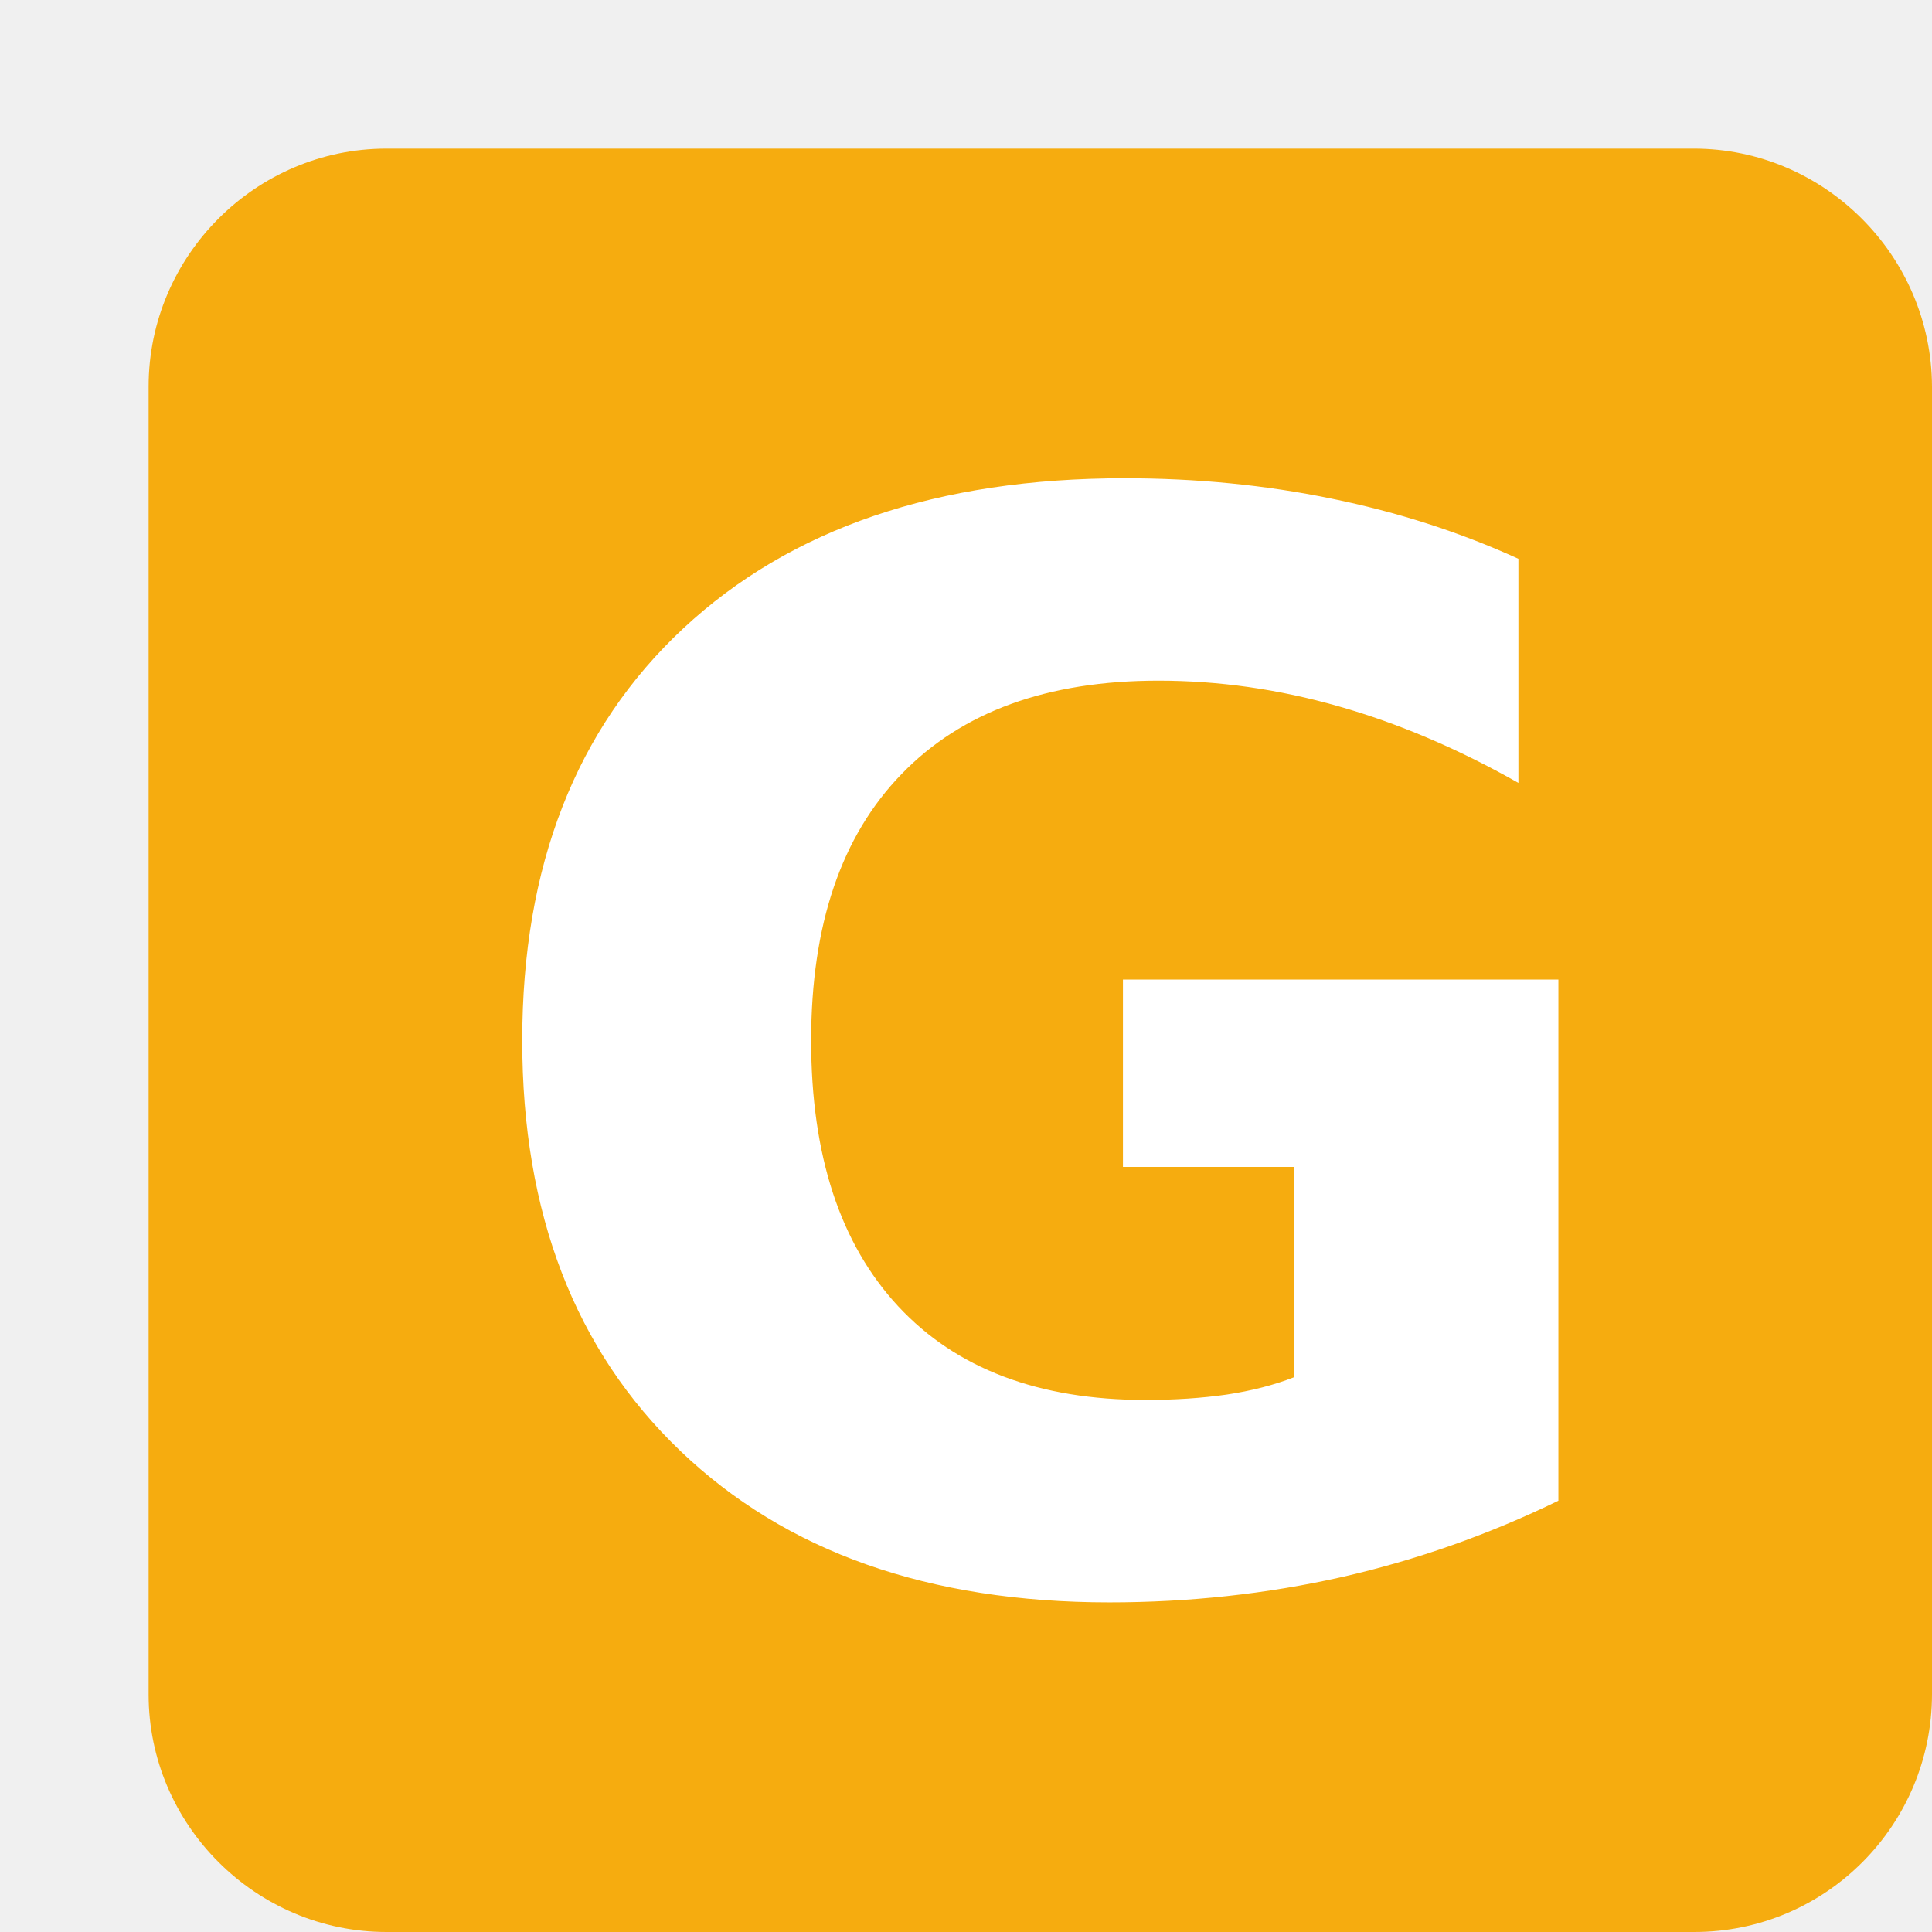
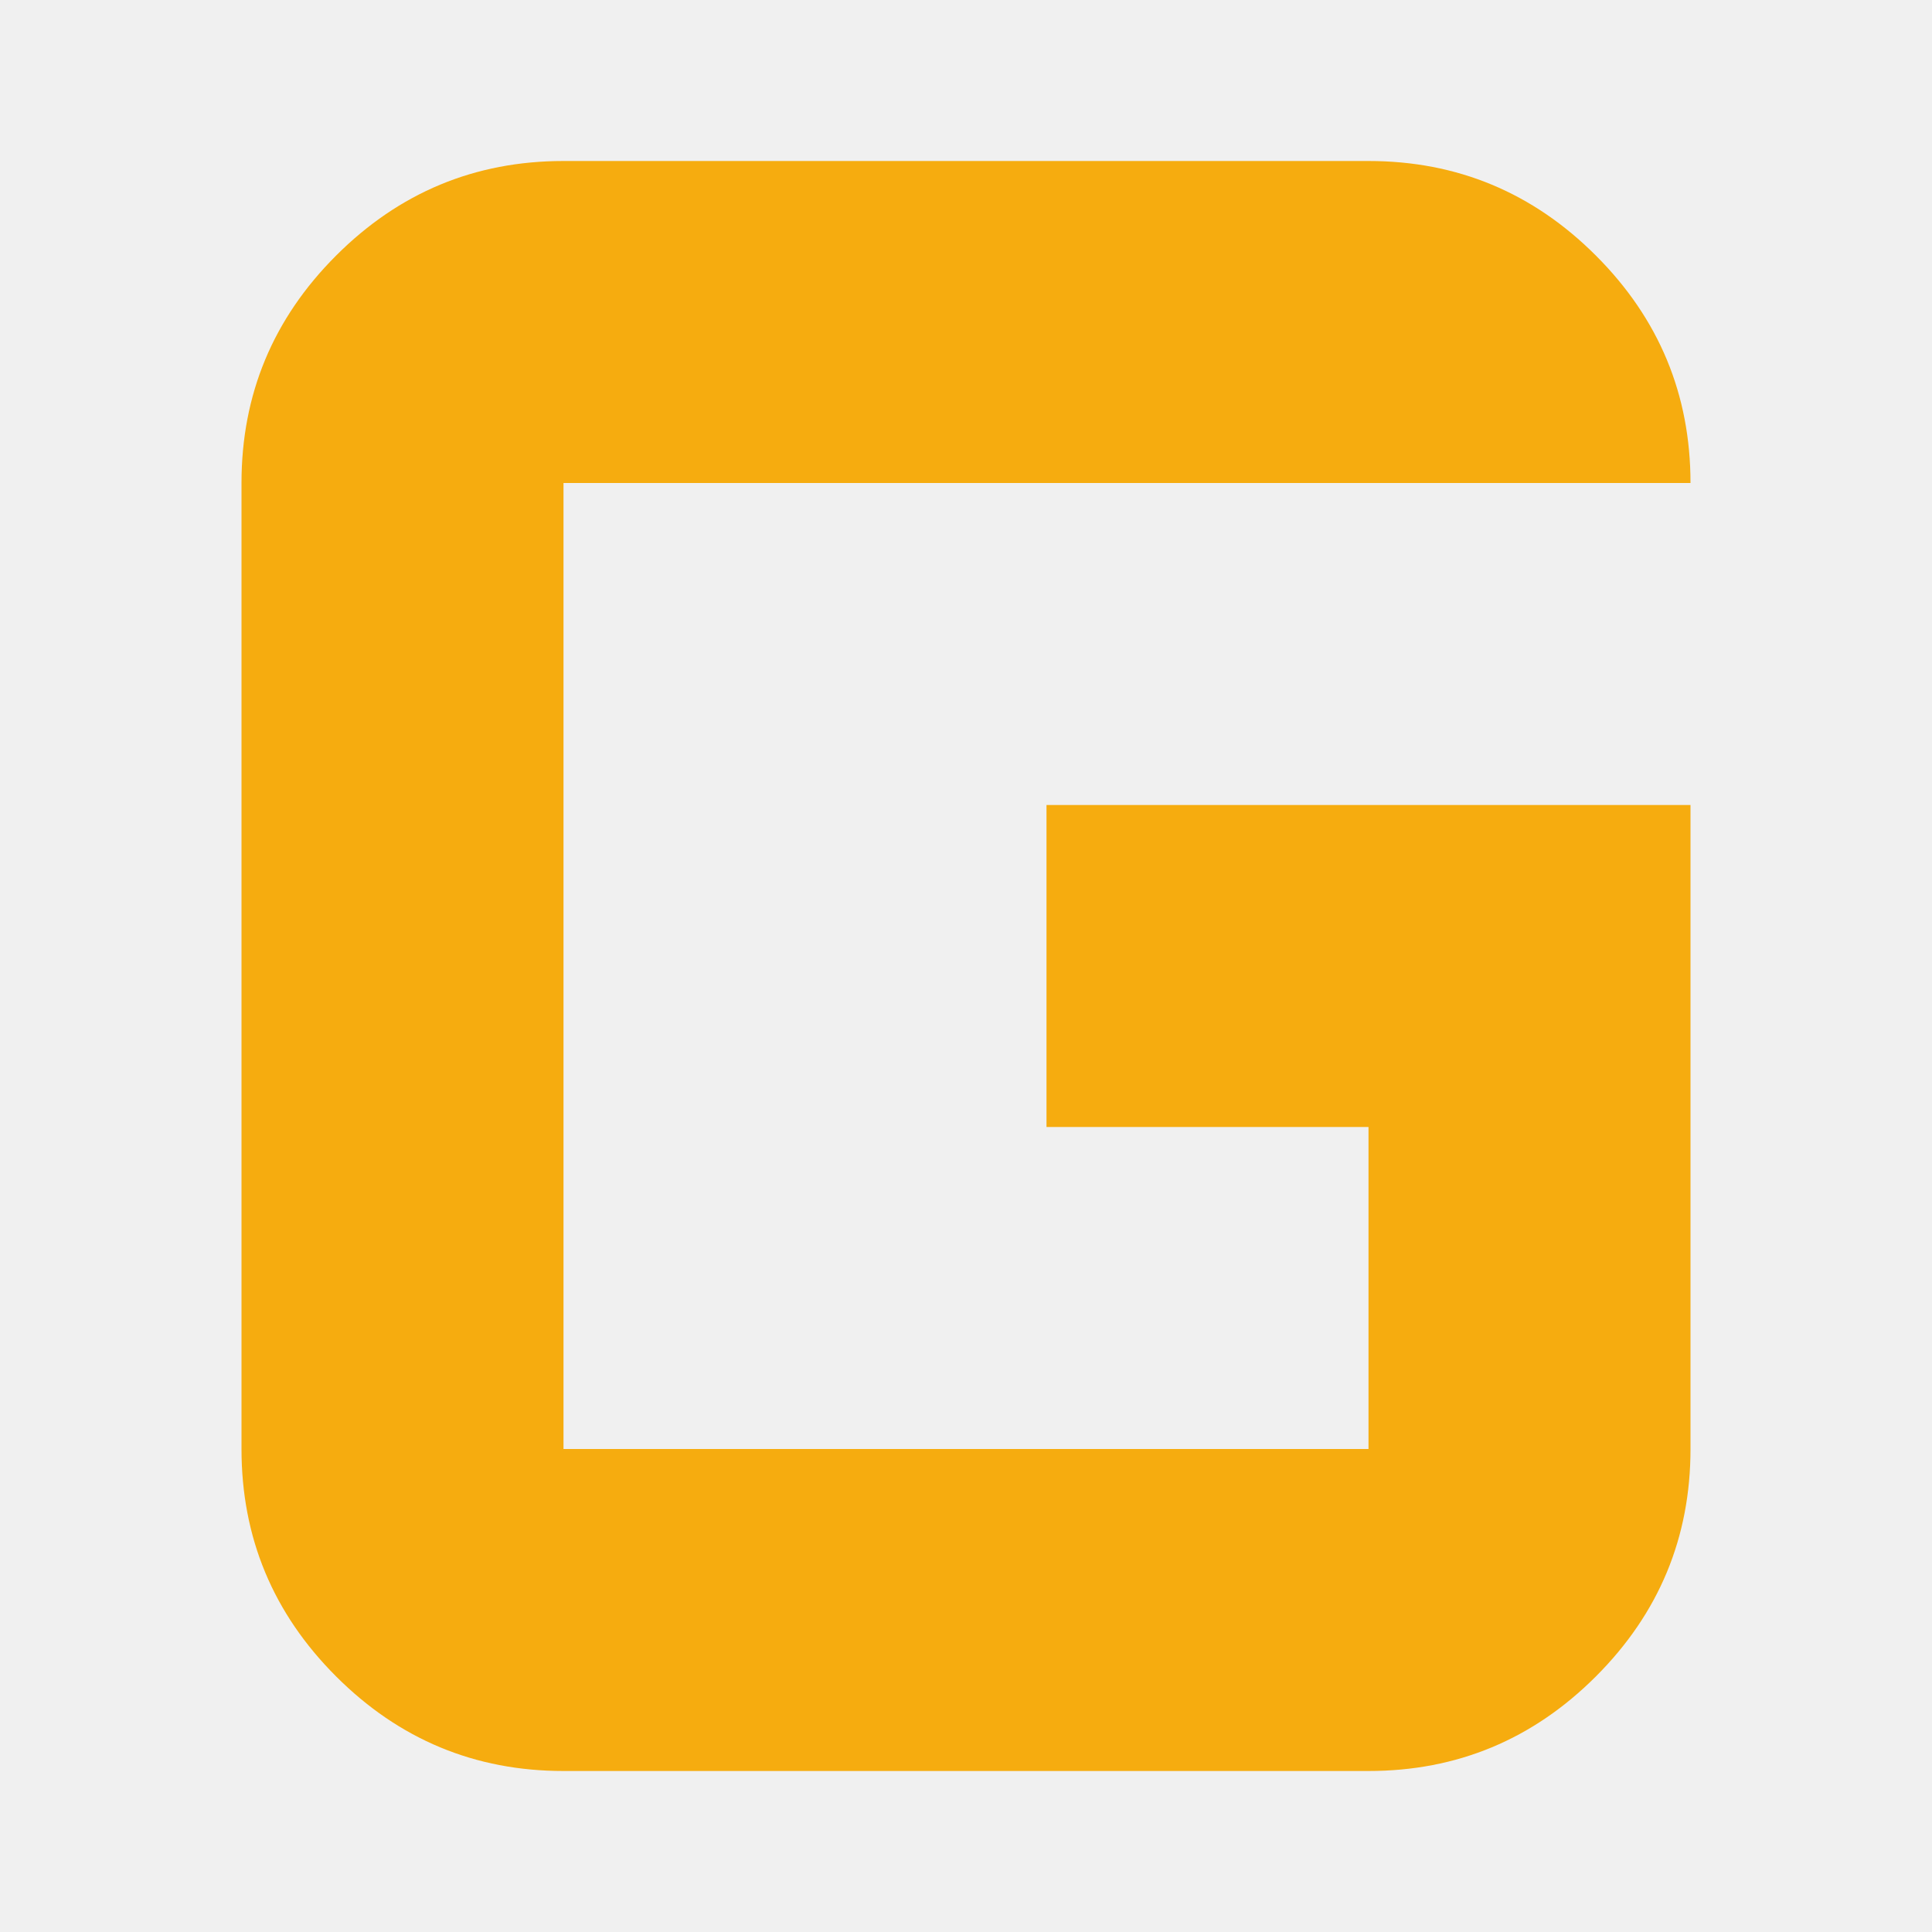
- <svg xmlns="http://www.w3.org/2000/svg" width="64" height="64" viewBox="0 0 13 13">
-   <path fill="#f6ac0f" d="M 11.397,1 2.601,1 C 1.721,1 1,1.721 1,2.601 l 0,8.801 C 1,12.279 1.721,13 2.601,13 l 8.799,0 C 12.287,13 13,12.279 13,11.399 L 13,2.601 C 12.997,1.721 12.276,1 11.397,1 Z" />
-   <path fill="white" d="M 10.486,10.098 Q 9.783,10.440 9.027,10.612 Q 8.270,10.782 7.464,10.782 Q 5.642,10.782 4.578,9.763 Q 3.514,8.745 3.514,7.002 Q 3.514,5.240 4.597,4.229 Q 5.681,3.218 7.567,3.218 Q 8.294,3.218 8.959,3.355 Q 9.627,3.491 10.217,3.760 L 10.217,5.268 Q 9.608,4.923 9.005,4.752 Q 8.402,4.580 7.795,4.580 Q 6.673,4.580 6.066,5.209 Q 5.458,5.835 5.458,7.002 Q 5.458,8.159 6.044,8.790 Q 6.630,9.420 7.708,9.420 Q 8.002,9.420 8.253,9.384 Q 8.505,9.346 8.705,9.268 L 8.705,7.852 L 7.556,7.852 L 7.556,6.591 L 10.486,6.591 L 10.486,10.098 Z" />
+ <svg xmlns="http://www.w3.org/2000/svg" viewBox="220 -720 480 480" width="512" height="512">
+   <path d="M360-280q-33 0-56.5-23.5T280-360v-240q0-33 23.5-56.5T360-680h200q33 0 56.5 23.5T640-600H360v240h200v-80h-80v-80h160v160q0 33-23.5 56.5T560-280H360Z" fill="#f6ac0f" />
</svg>
